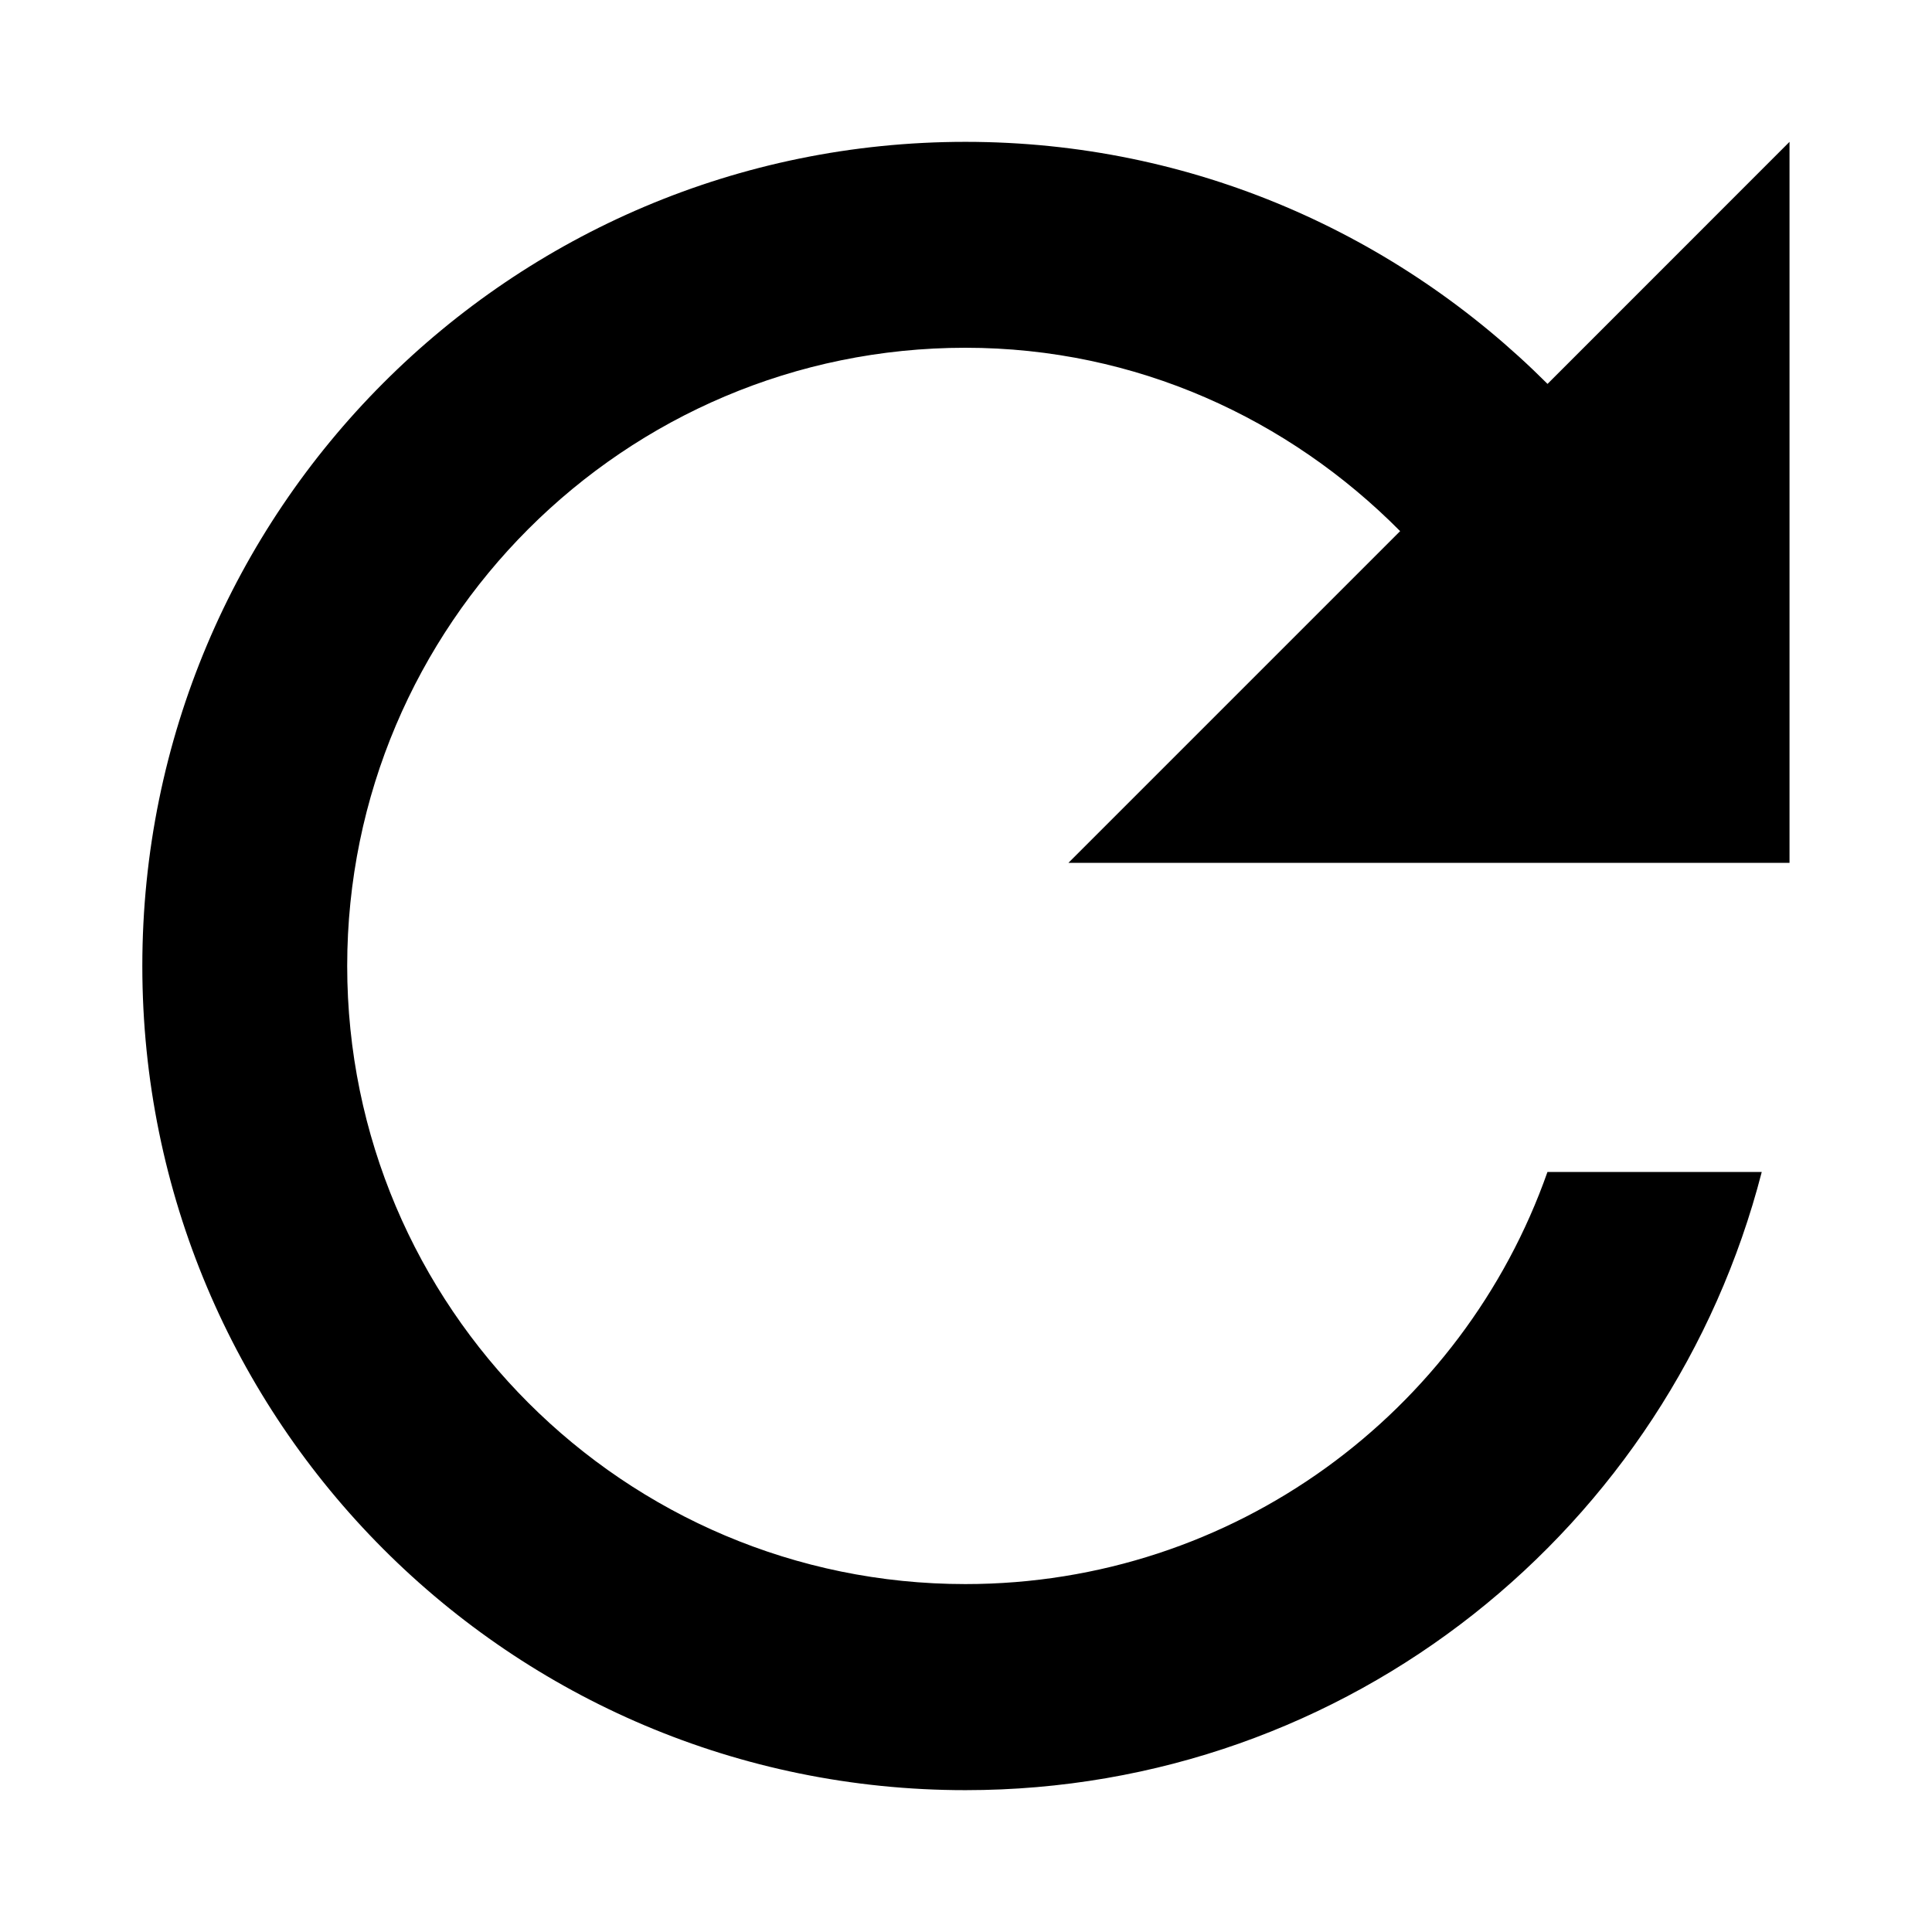
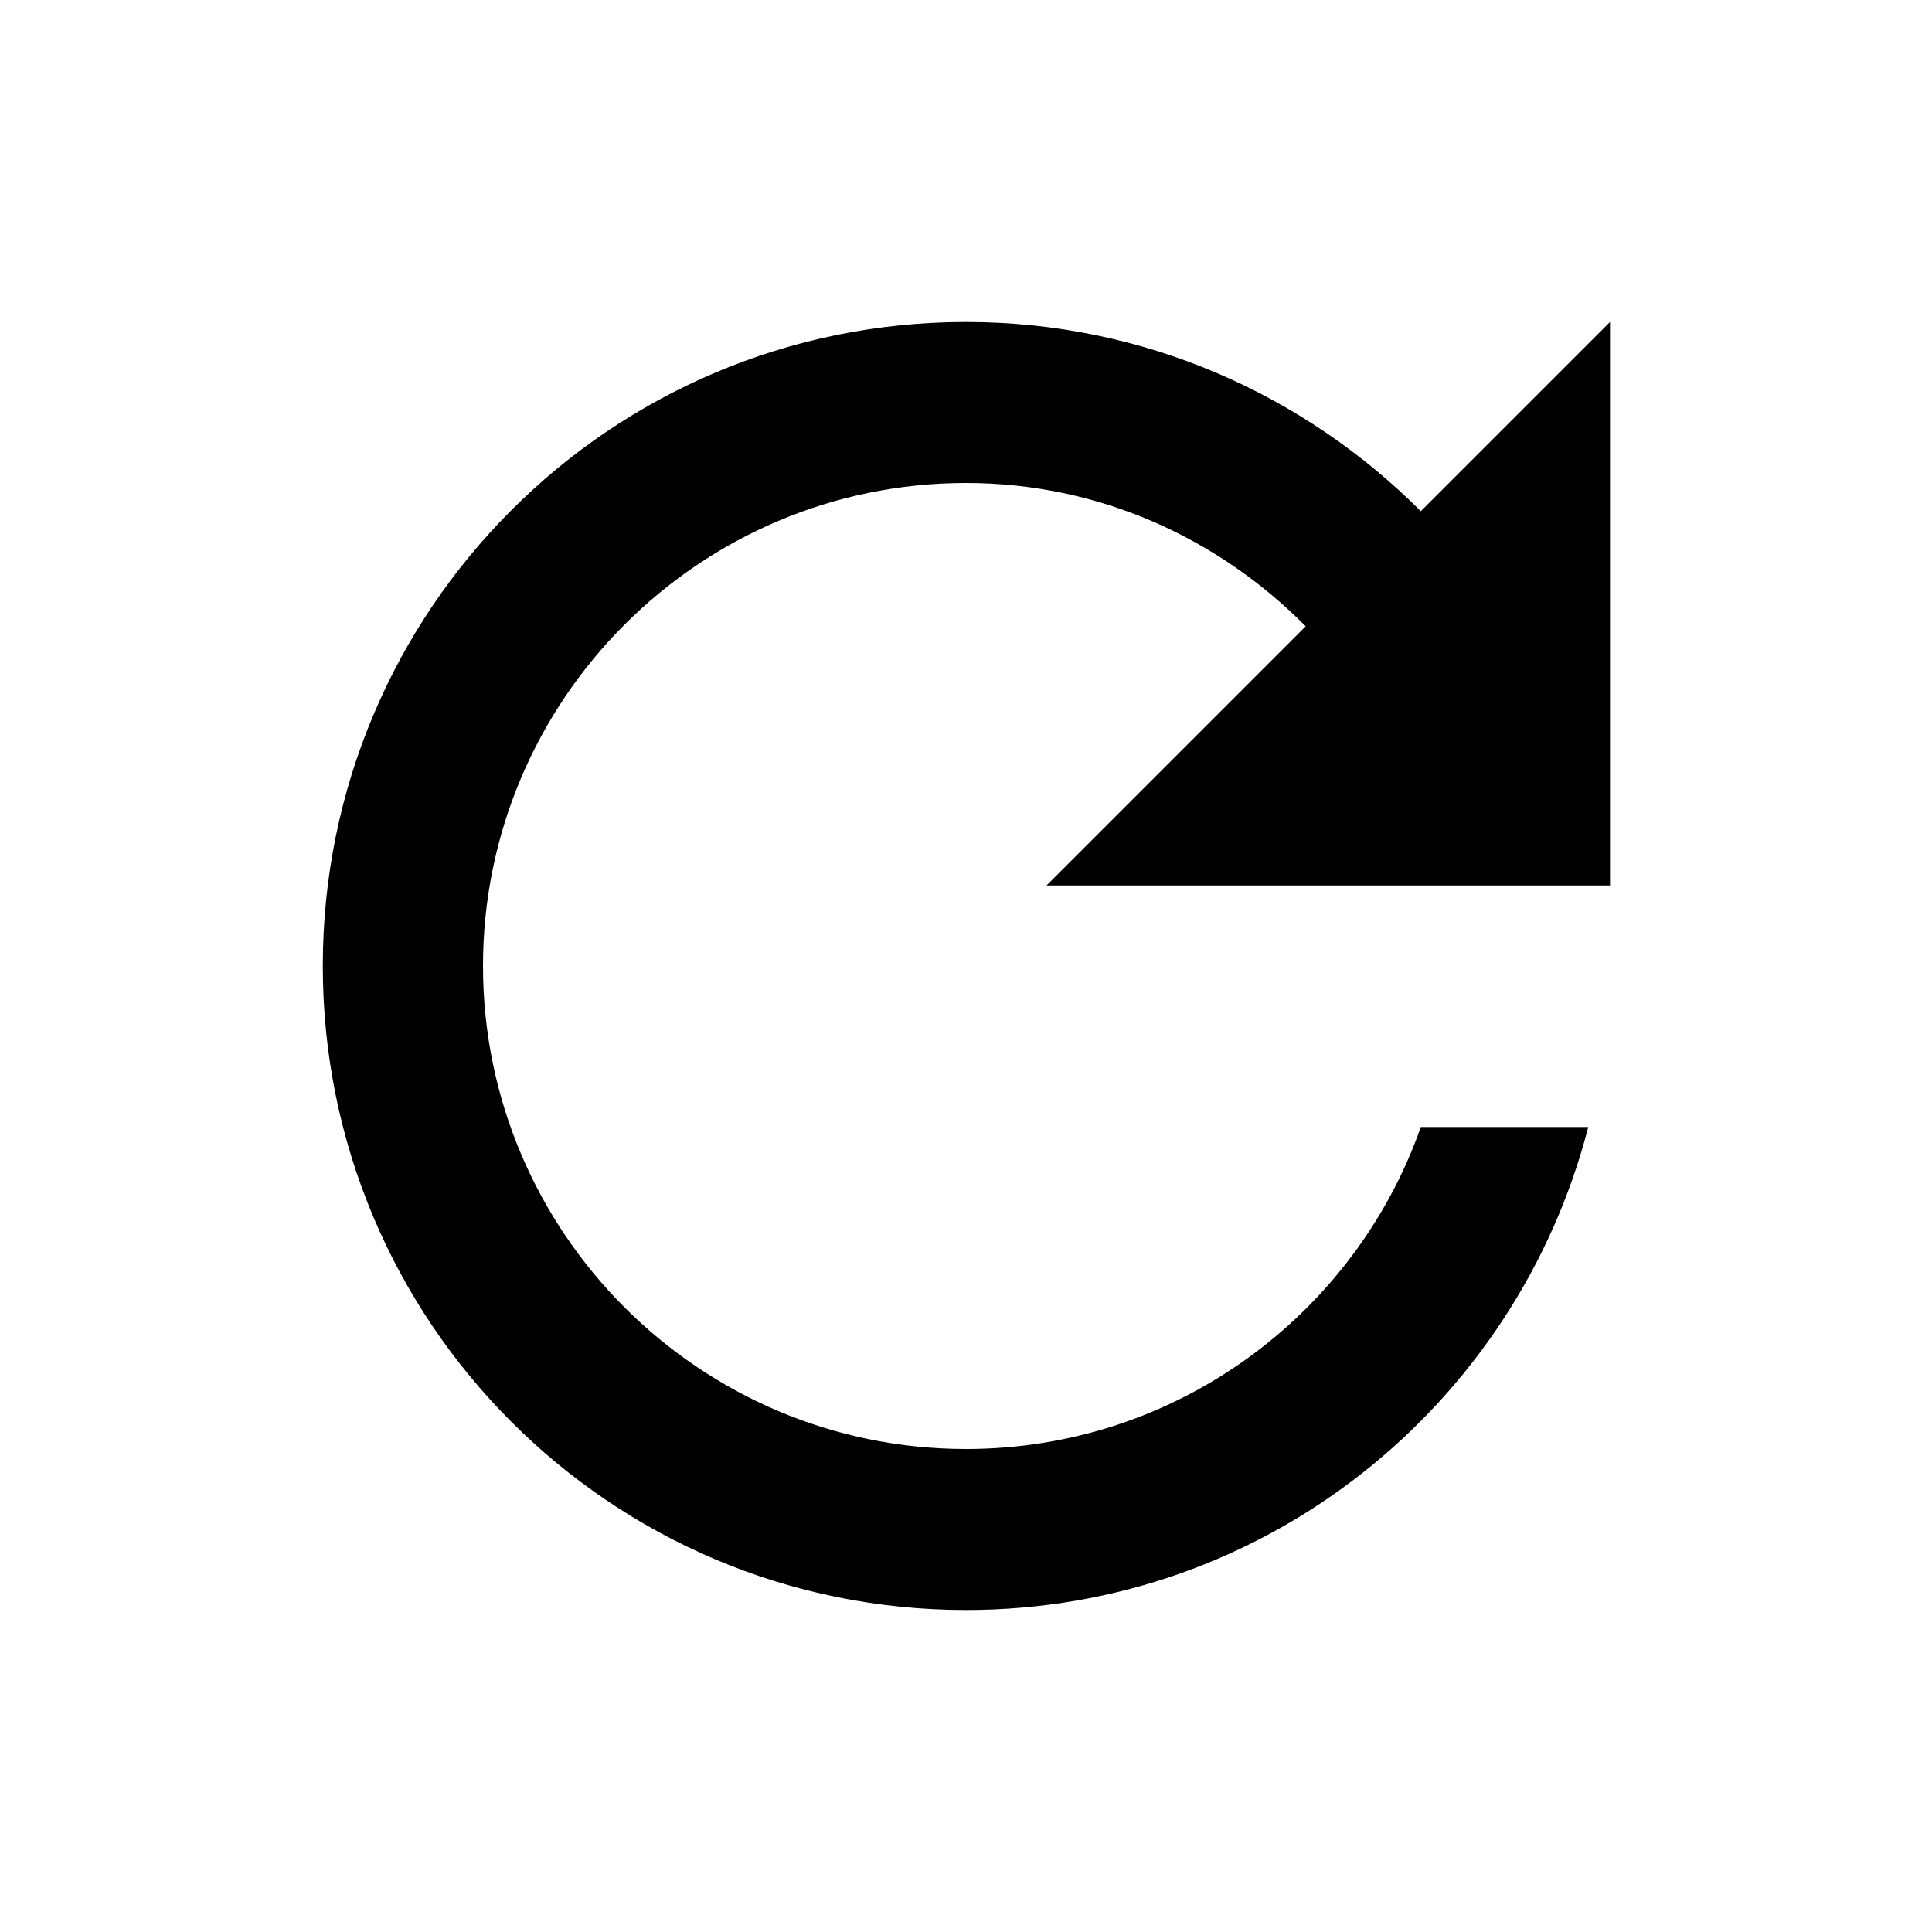
- <svg xmlns="http://www.w3.org/2000/svg" height="24" viewBox="0 0 24 24" width="24" version="1.1" id="svg4">
-   <defs id="defs8" />
-   <path d="M 19.224,4.769 C 17.369,2.914 14.822,1.762 11.994,1.762 6.337,1.762 1.768,6.343 1.768,12 c 0,5.657 4.569,10.238 10.225,10.238 4.773,0 8.754,-3.263 9.892,-7.679 h -2.662 c -1.049,2.982 -3.89,5.119 -7.231,5.119 -4.236,0 -7.679,-3.443 -7.679,-7.679 0,-4.236 3.443,-7.679 7.679,-7.679 2.124,0 4.018,0.883 5.401,2.278 l -4.121,4.121 h 8.958 V 1.762 Z" id="path2" style="stroke-width:1.28" />
+ <svg xmlns="http://www.w3.org/2000/svg" height="24" viewBox="0 0 24 24" width="24" version="1.1" id="svg6">
+   <defs id="defs10" />
+   <path d="M0 0h24v24H0V0z" fill="none" id="path2" />
+   <path d="M17.65 6.35C16.2 4.9 14.21 4 12 4c-4.42 0-7.99 3.58-7.99 8s3.57 8 7.99 8c3.73 0 6.84-2.55 7.73-6h-2.08c-.82 2.33-3.04 4-5.65 4-3.31 0-6-2.69-6-6s2.69-6 6-6c1.66 0 3.14.69 4.22 1.78L13 11h7V4l-2.35 2.35z" id="path4" style="fill:#000000;fill-opacity:1" />
</svg>
